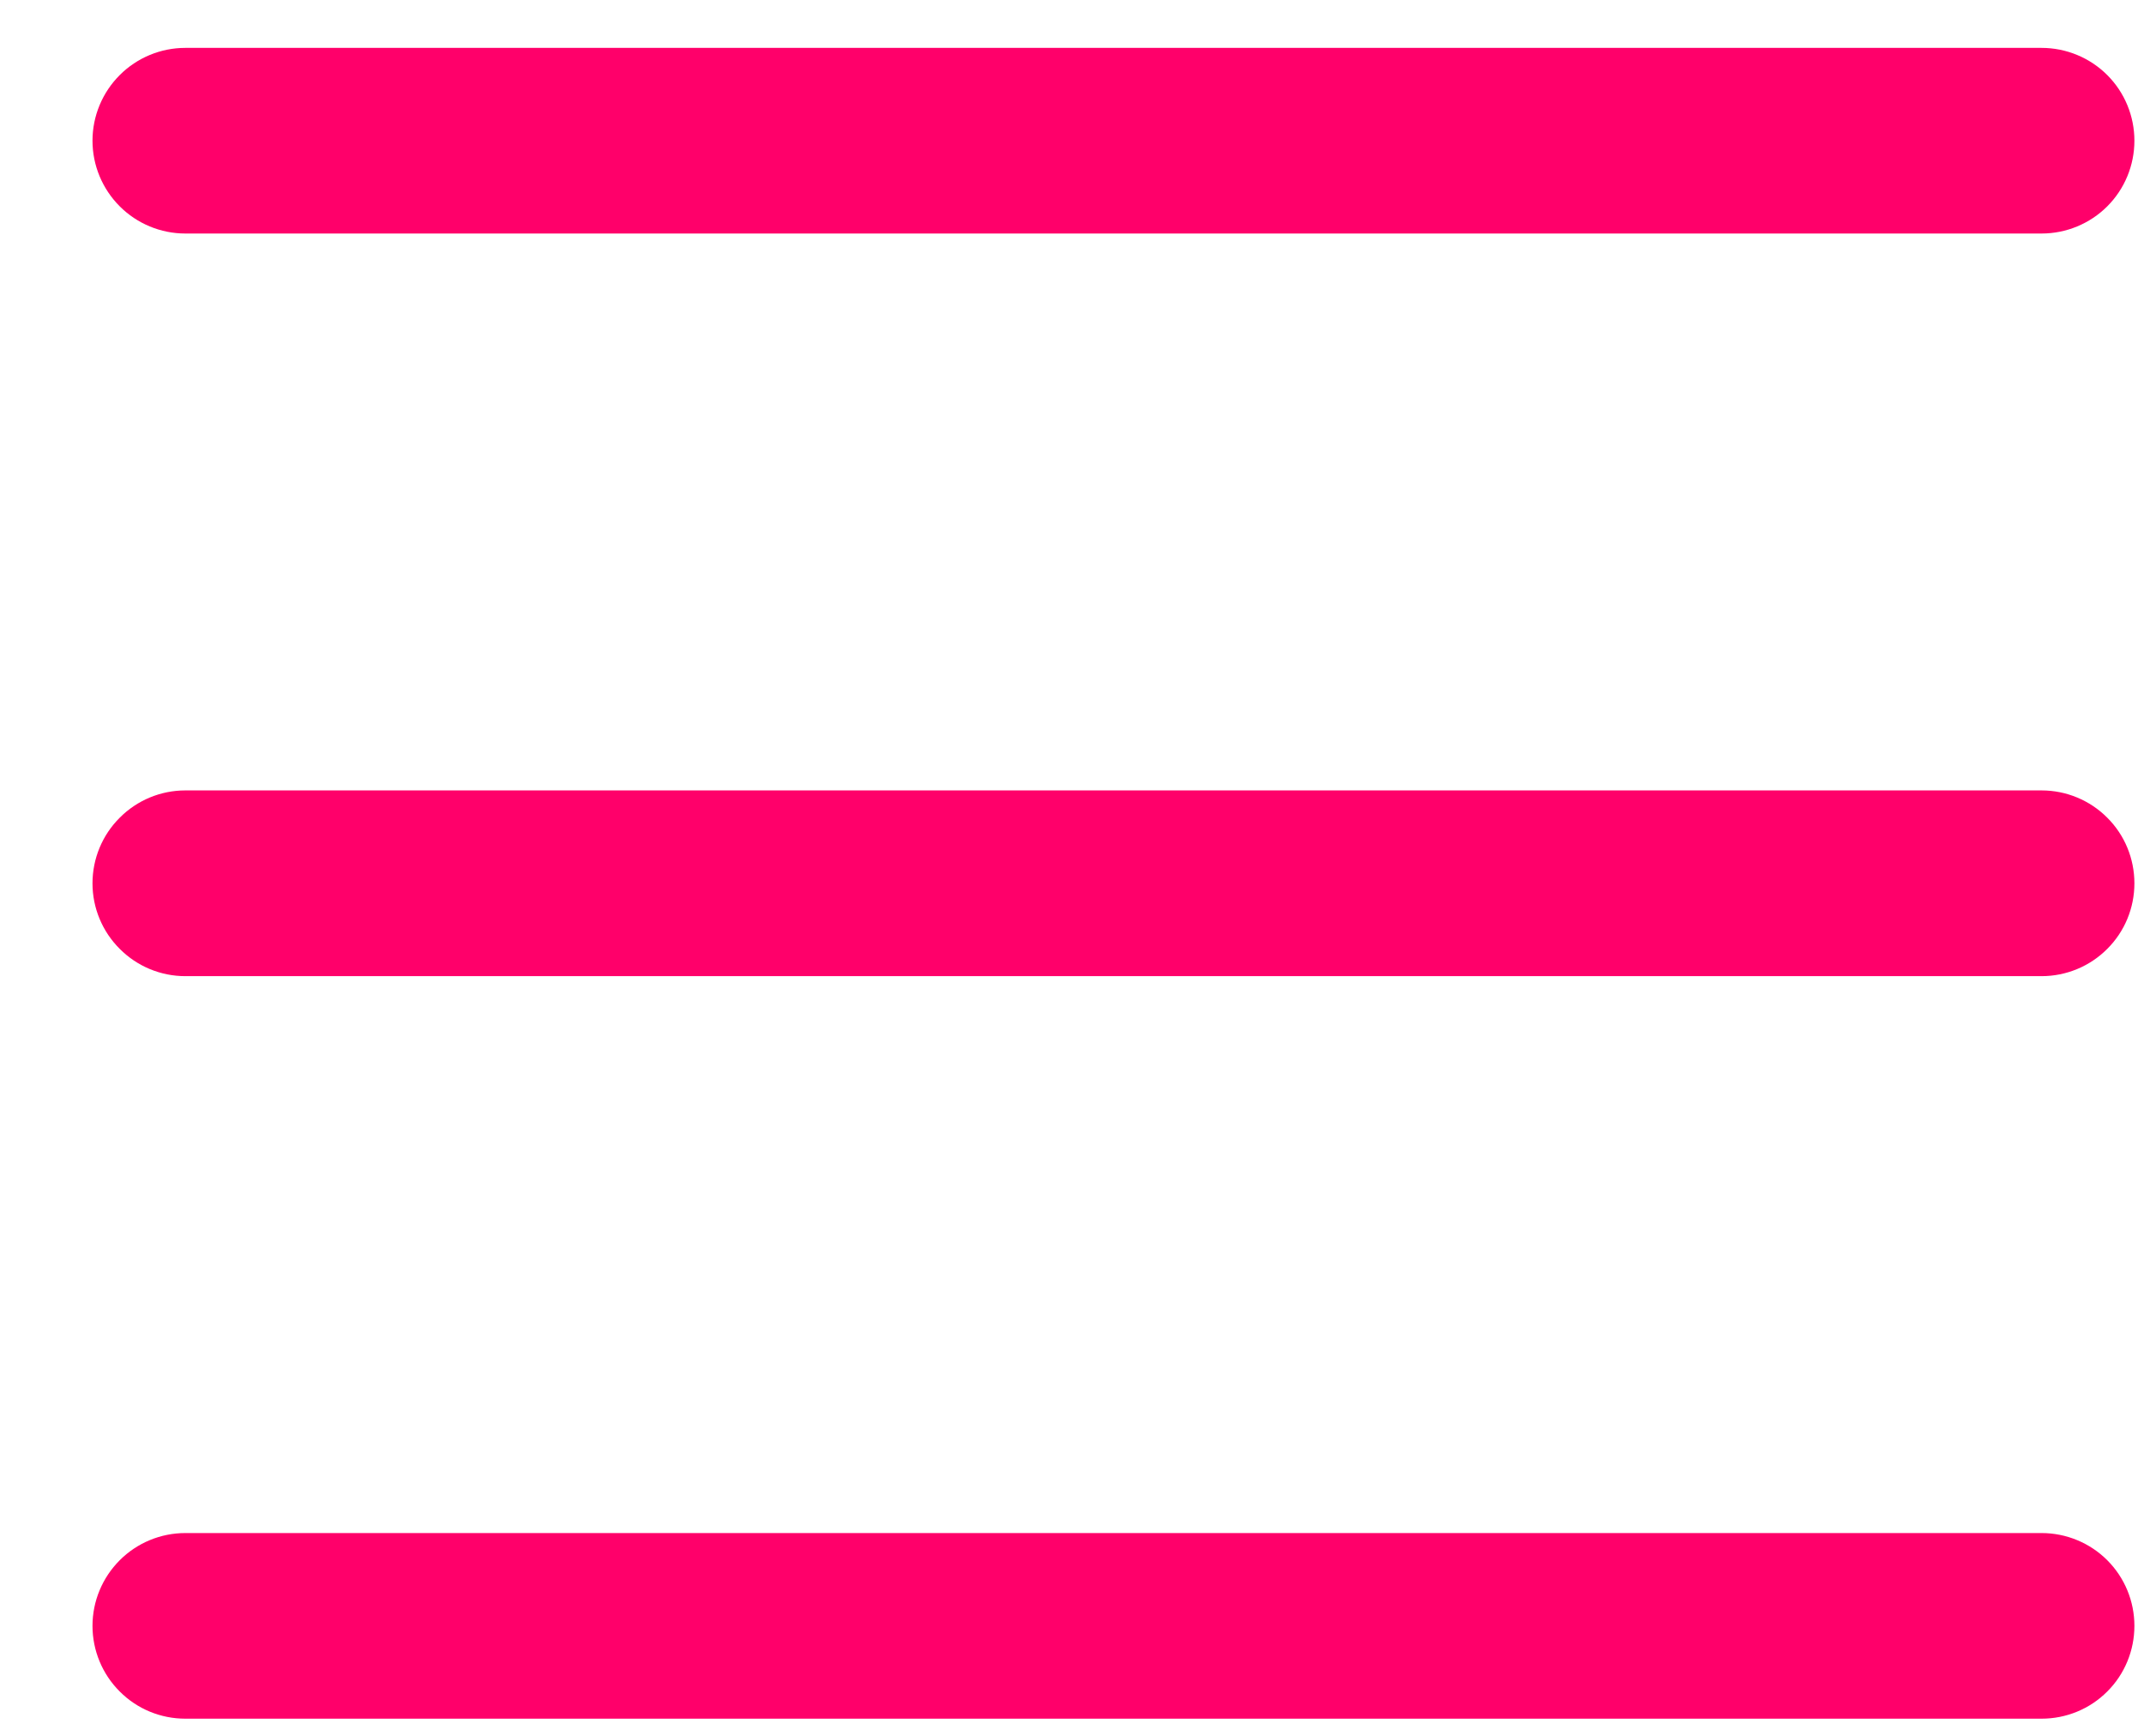
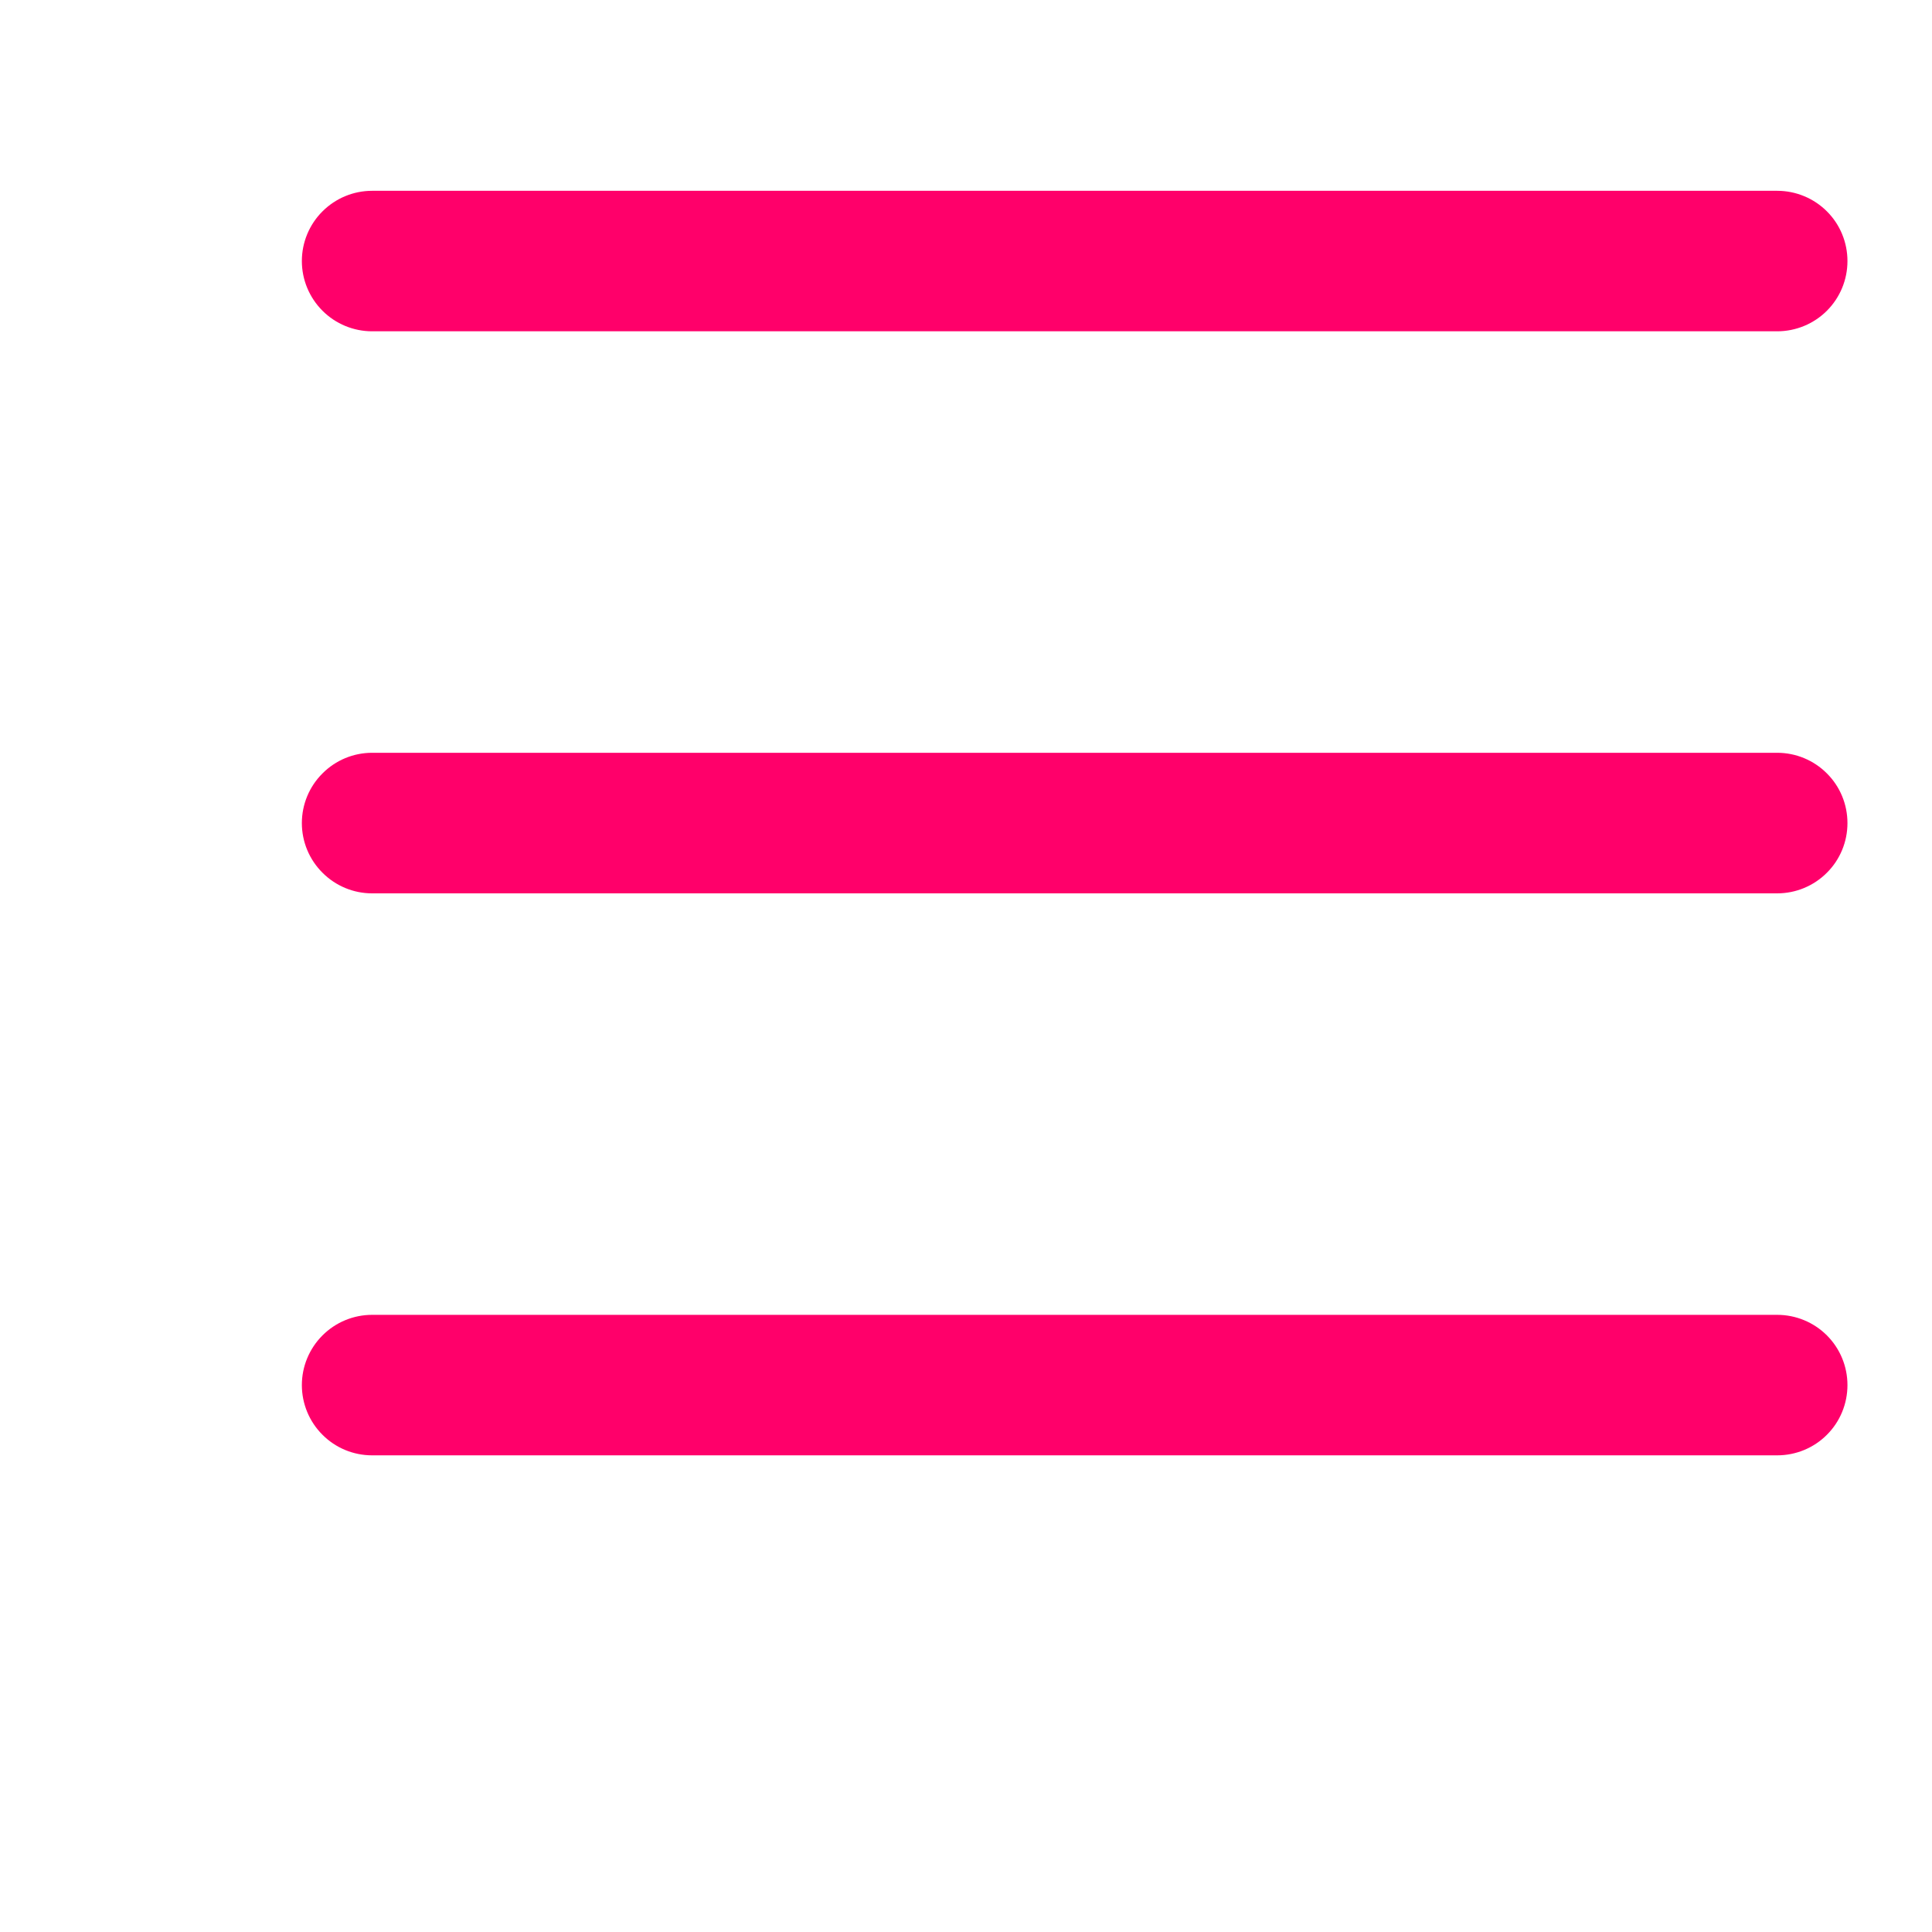
- <svg xmlns="http://www.w3.org/2000/svg" width="21" height="17" viewBox="0 0 21 17" fill="none">
-   <path fill-rule="evenodd" clip-rule="evenodd" d="M0.906 15.923C0.906 15.682 1.002 15.451 1.173 15.28C1.343 15.11 1.574 15.014 1.815 15.014H19.997C20.238 15.014 20.47 15.11 20.64 15.28C20.811 15.451 20.906 15.682 20.906 15.923C20.906 16.164 20.811 16.396 20.64 16.566C20.47 16.737 20.238 16.832 19.997 16.832H1.815C1.574 16.832 1.343 16.737 1.173 16.566C1.002 16.396 0.906 16.164 0.906 15.923ZM0.906 8.651C0.906 8.409 1.002 8.178 1.173 8.008C1.343 7.837 1.574 7.741 1.815 7.741H19.997C20.238 7.741 20.47 7.837 20.64 8.008C20.811 8.178 20.906 8.409 20.906 8.651C20.906 8.892 20.811 9.123 20.64 9.293C20.47 9.464 20.238 9.56 19.997 9.56H1.815C1.574 9.56 1.343 9.464 1.173 9.293C1.002 9.123 0.906 8.892 0.906 8.651ZM0.906 1.378C0.906 1.137 1.002 0.906 1.173 0.735C1.343 0.565 1.574 0.469 1.815 0.469H19.997C20.238 0.469 20.47 0.565 20.64 0.735C20.811 0.906 20.906 1.137 20.906 1.378C20.906 1.619 20.811 1.85 20.64 2.021C20.47 2.191 20.238 2.287 19.997 2.287H1.815C1.574 2.287 1.343 2.191 1.173 2.021C1.002 1.85 0.906 1.619 0.906 1.378Z" fill="#FF006A" />
+ <svg xmlns="http://www.w3.org/2000/svg" width="25" height="25" viewBox="0 0 25 25" fill="none">
+   <path fill-rule="evenodd" clip-rule="evenodd" d="M3.906 17.923C3.906 17.682 4.002 17.451 4.173 17.28C4.343 17.11 4.574 17.014 4.815 17.014H22.997C23.238 17.014 23.47 17.11 23.64 17.28C23.811 17.451 23.906 17.682 23.906 17.923C23.906 18.164 23.811 18.396 23.64 18.566C23.47 18.737 23.238 18.832 22.997 18.832H4.815C4.574 18.832 4.343 18.737 4.173 18.566C4.002 18.396 3.906 18.164 3.906 17.923ZM3.906 10.651C3.906 10.409 4.002 10.178 4.173 10.008C4.343 9.837 4.574 9.741 4.815 9.741H22.997C23.238 9.741 23.47 9.837 23.64 10.008C23.811 10.178 23.906 10.409 23.906 10.651C23.906 10.892 23.811 11.123 23.64 11.293C23.47 11.464 23.238 11.56 22.997 11.56H4.815C4.574 11.56 4.343 11.464 4.173 11.293C4.002 11.123 3.906 10.892 3.906 10.651ZM3.906 3.378C3.906 3.137 4.002 2.905 4.173 2.735C4.343 2.565 4.574 2.469 4.815 2.469H22.997C23.238 2.469 23.47 2.565 23.64 2.735C23.811 2.905 23.906 3.137 23.906 3.378C23.906 3.619 23.811 3.85 23.64 4.021C23.47 4.191 23.238 4.287 22.997 4.287H4.815C4.574 4.287 4.343 4.191 4.173 4.021C4.002 3.85 3.906 3.619 3.906 3.378Z" fill="#FF006A" />
</svg>
